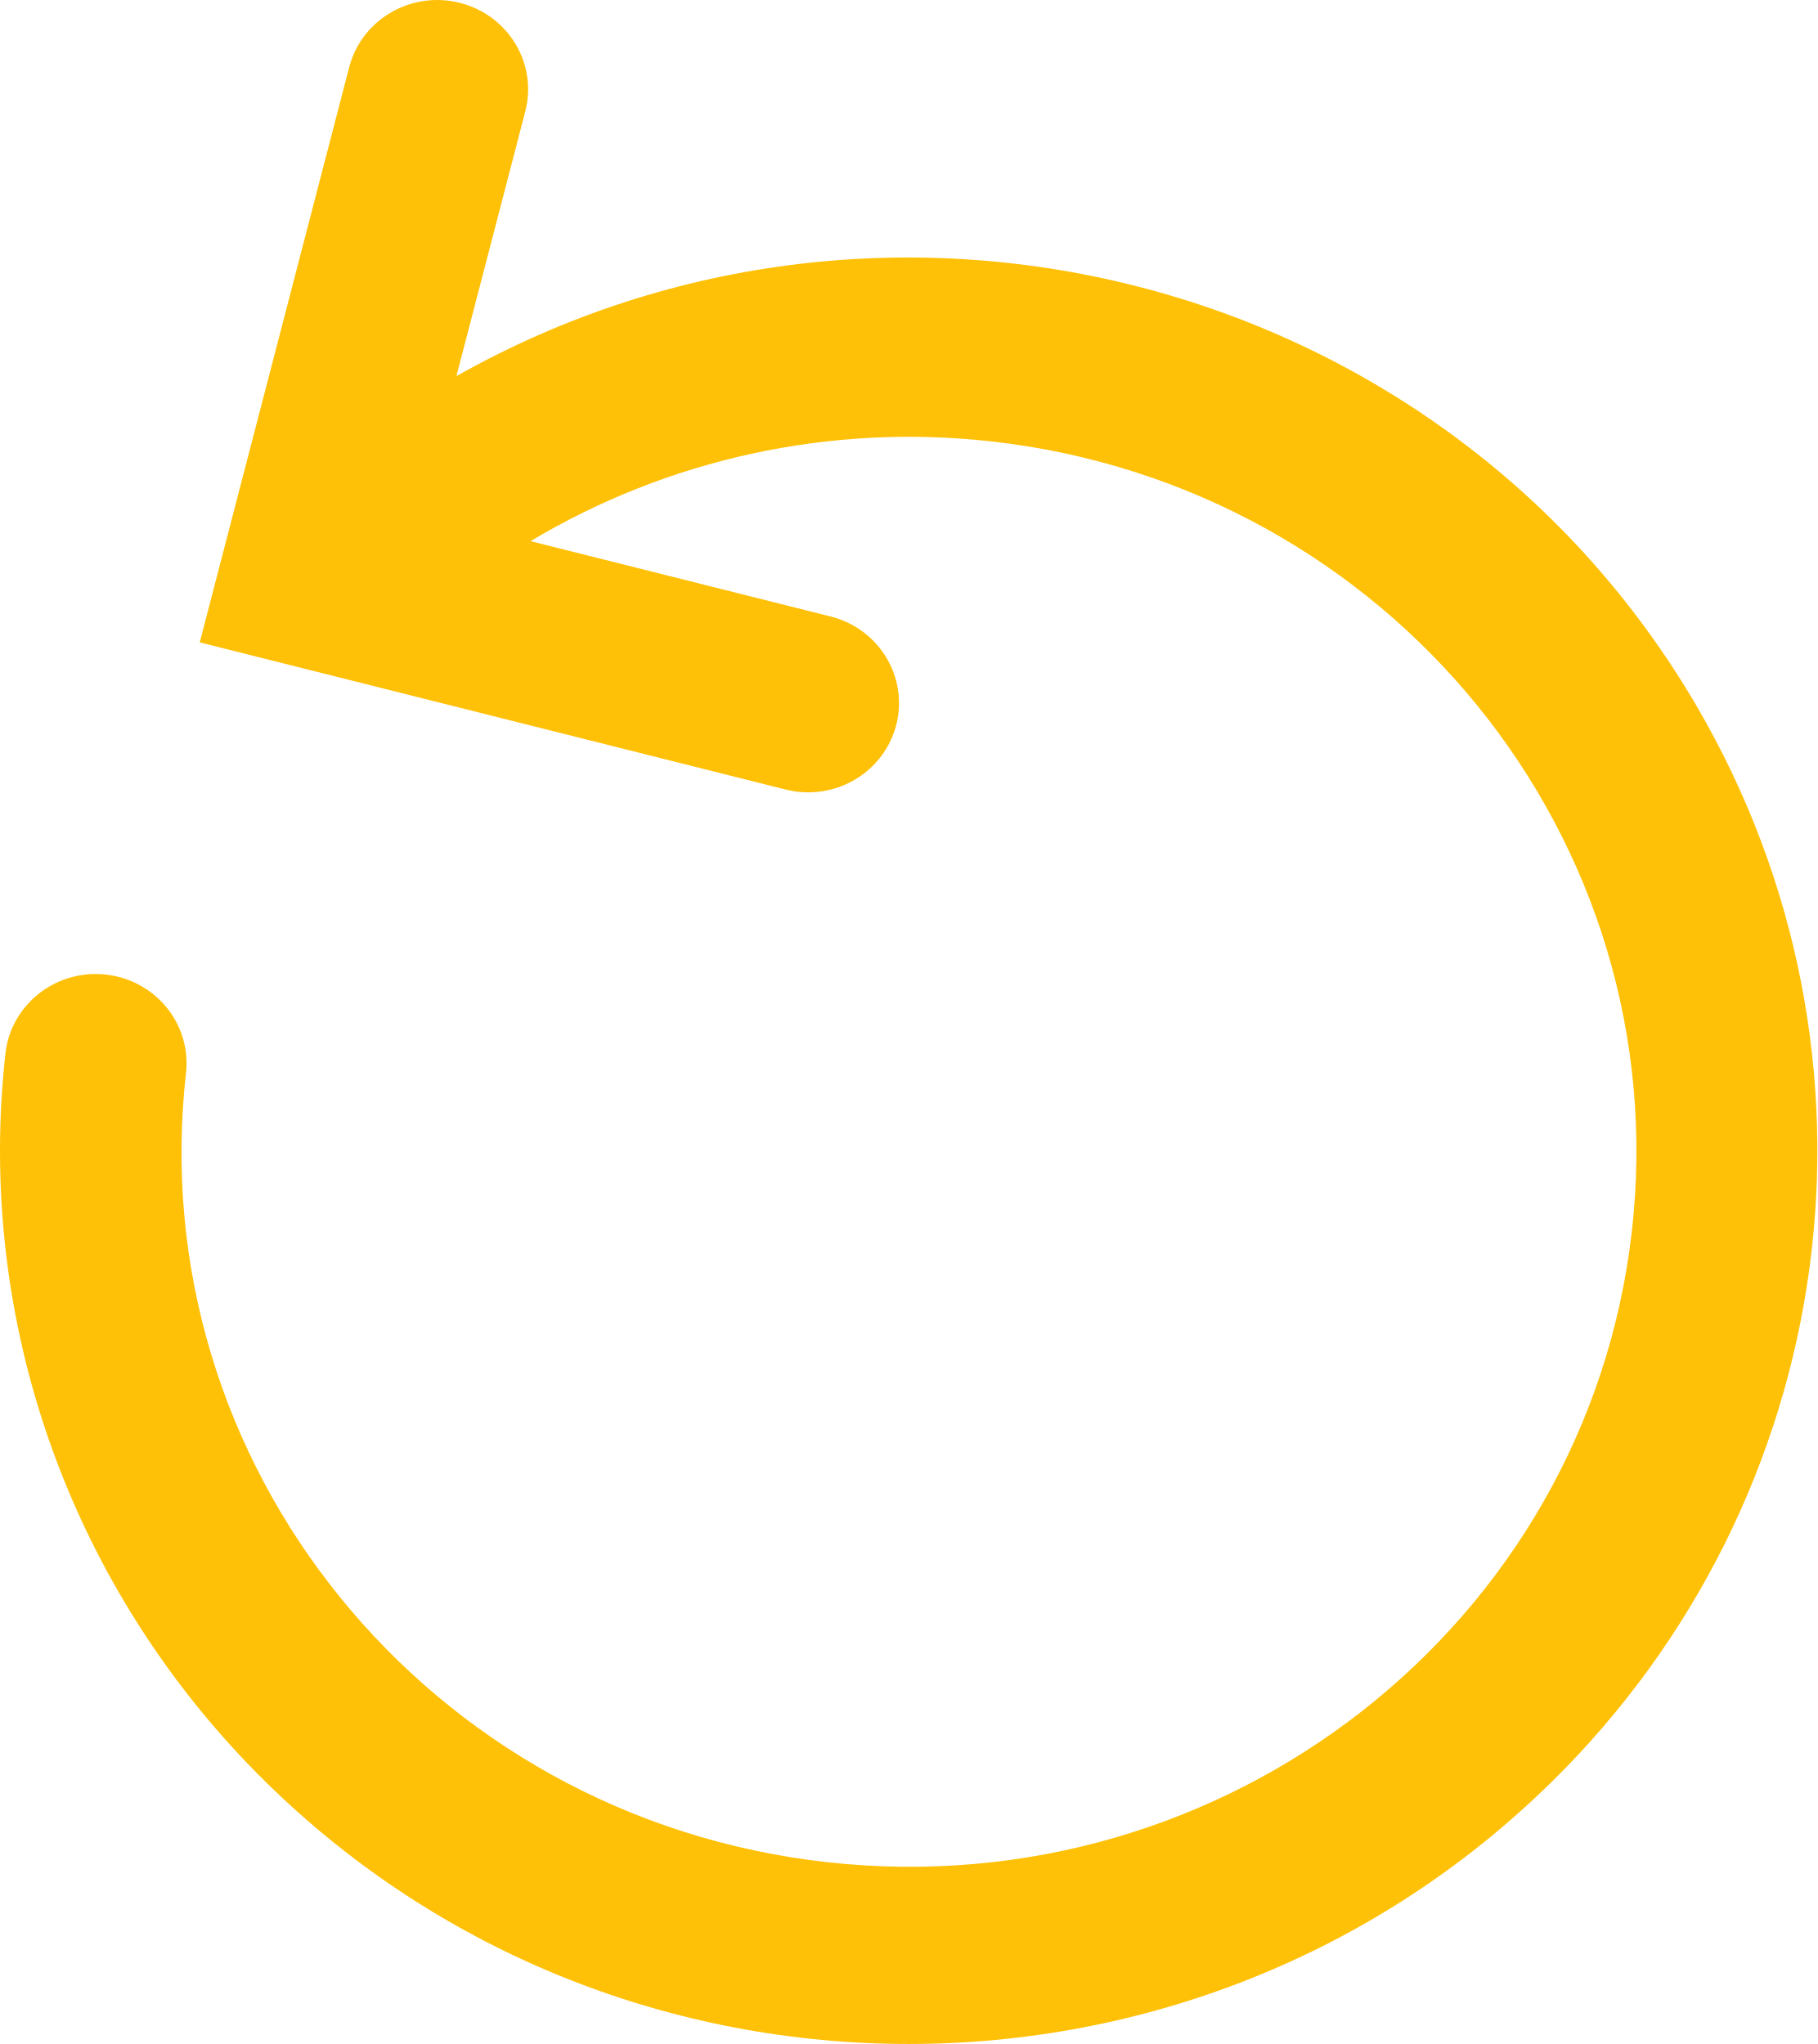
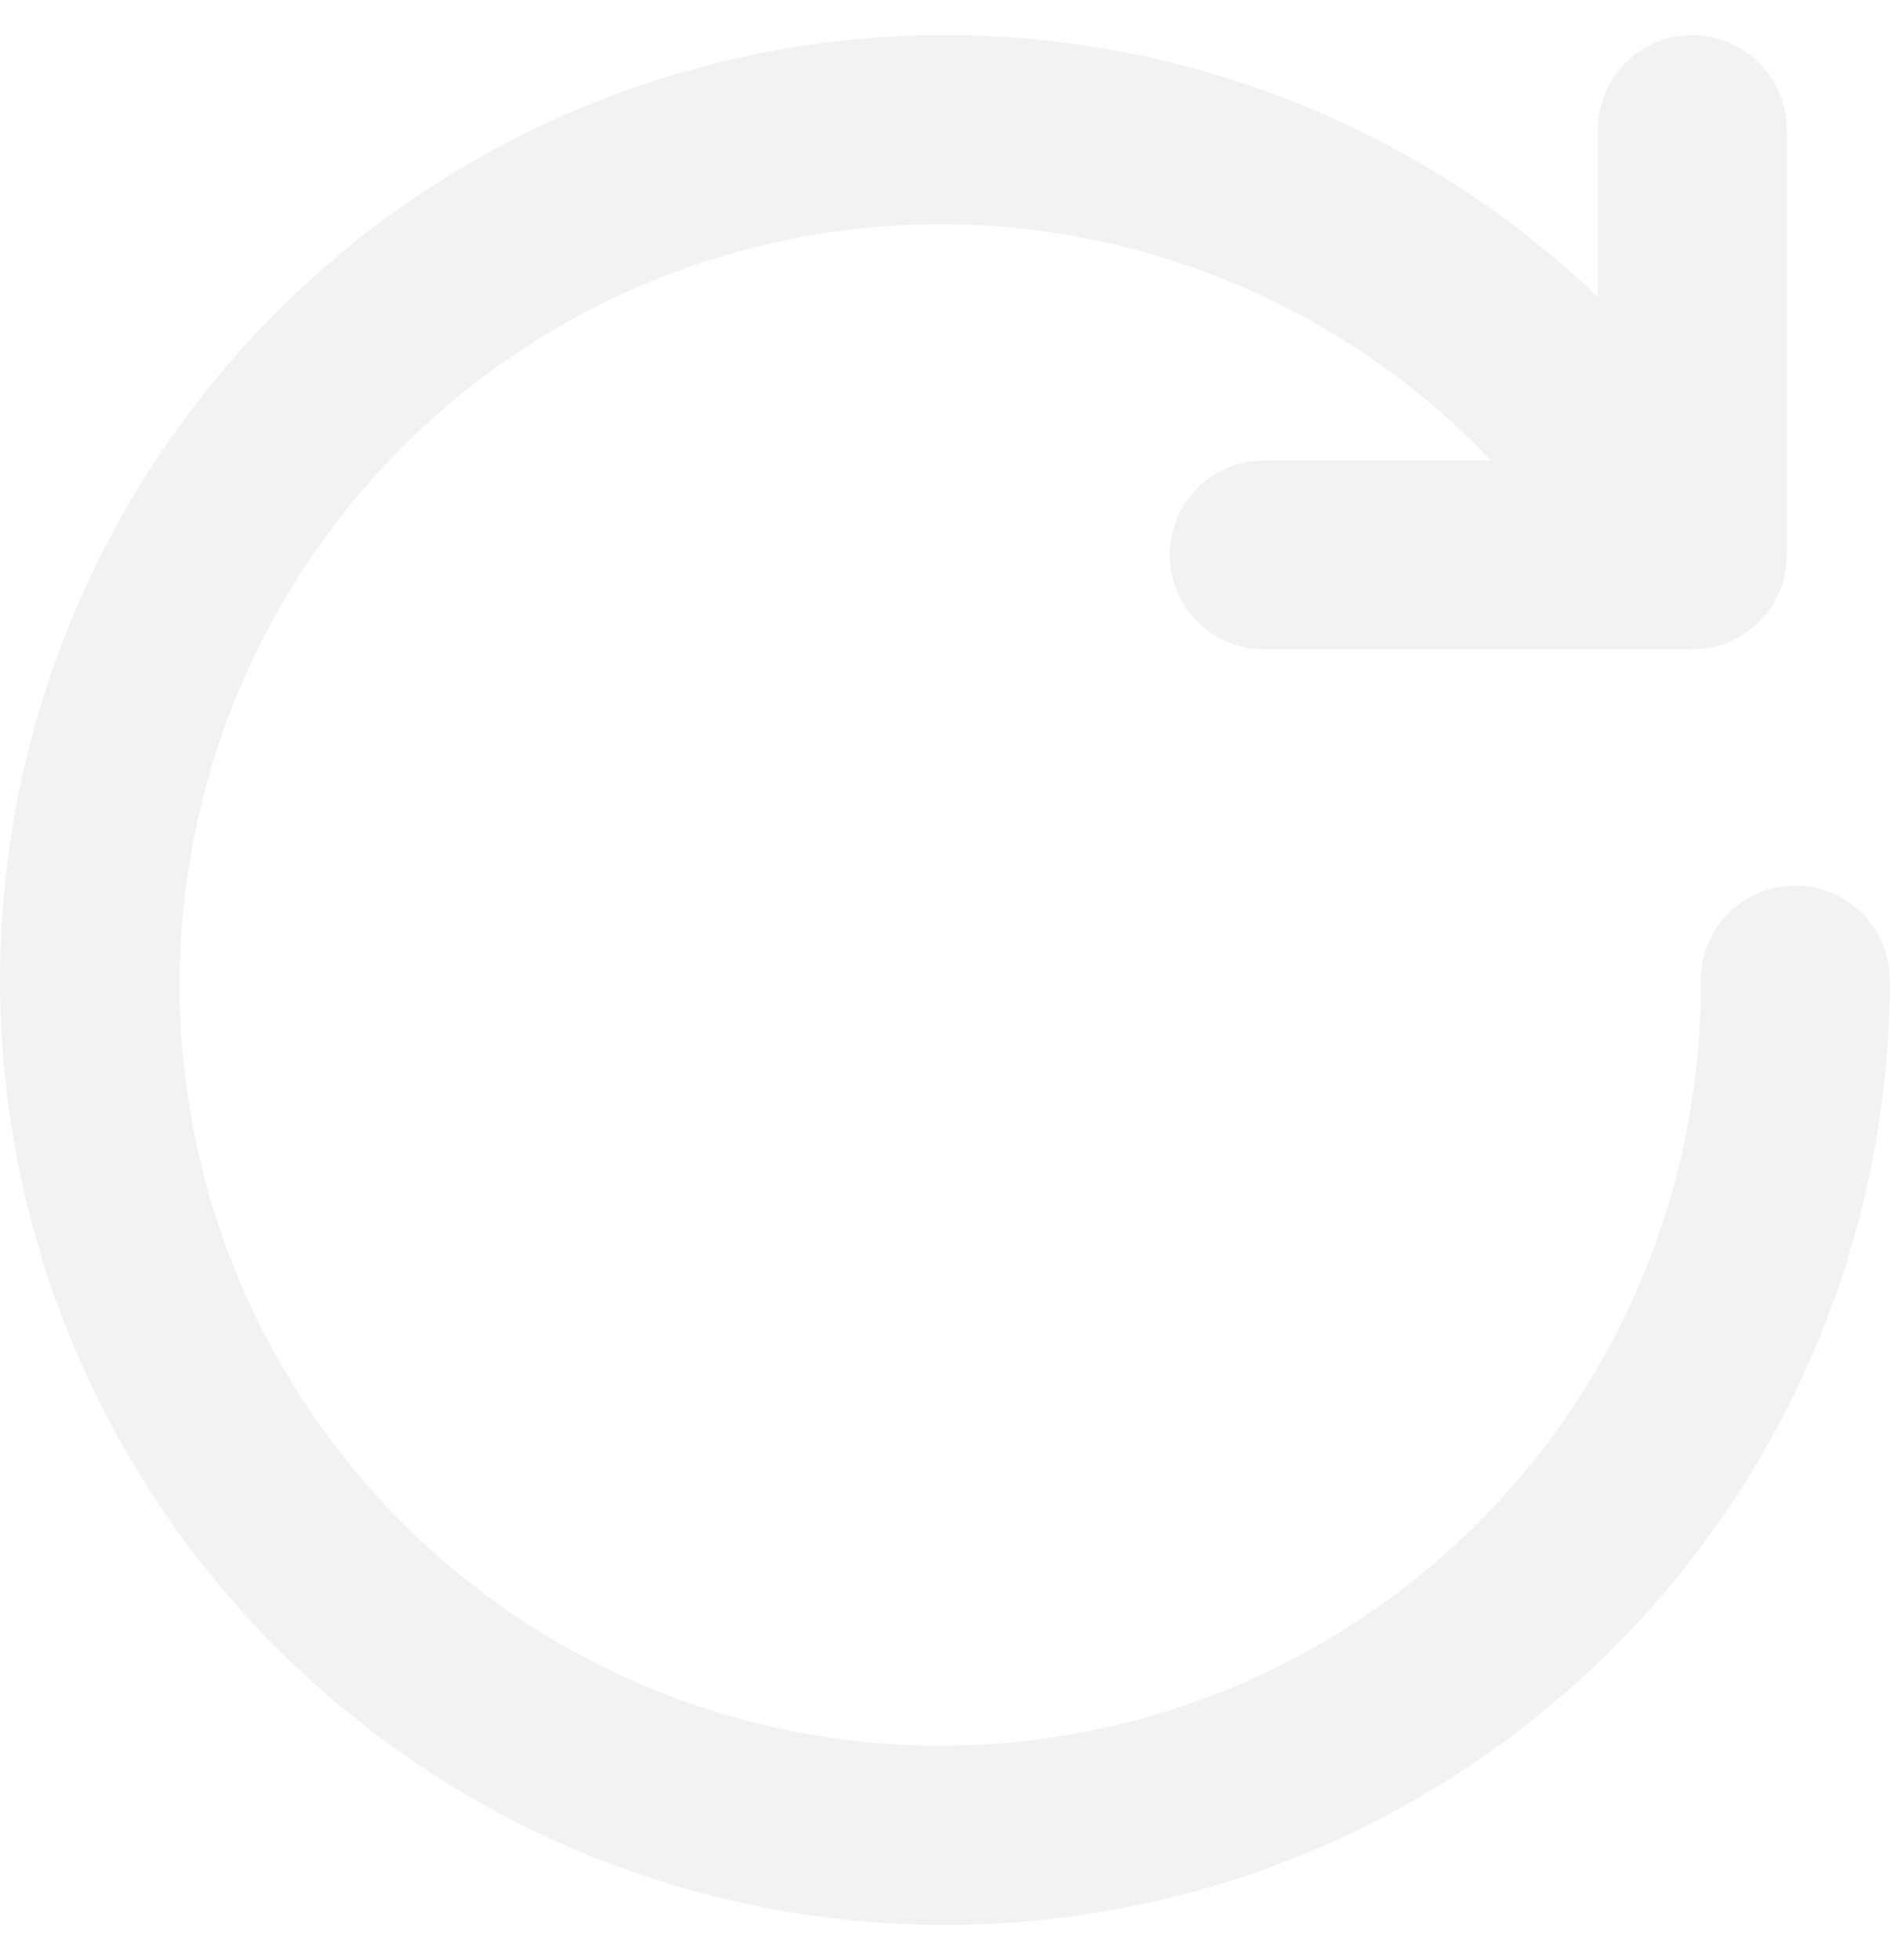
- <svg xmlns="http://www.w3.org/2000/svg" width="32" height="36" viewBox="0 0 32 36" fill="none">
-   <path d="M27.312 31.393C21.064 37.536 10.934 37.535 4.686 31.392C1.247 28.01 -0.441 23.275 0.099 18.523C0.214 17.662 1.017 17.055 1.893 17.168C2.745 17.278 3.357 18.03 3.278 18.872C2.484 25.782 7.538 32.017 14.567 32.798C21.596 33.579 27.938 28.61 28.732 21.699C29.526 14.789 24.472 8.554 17.444 7.773C14.62 7.459 11.77 8.078 9.342 9.531L14.626 10.858C15.482 11.074 15.998 11.93 15.78 12.772C15.599 13.468 14.961 13.955 14.231 13.955C14.097 13.956 13.964 13.939 13.834 13.906L3.517 11.314L6.153 1.167C6.381 0.328 7.258 -0.171 8.112 0.054C8.953 0.275 9.46 1.116 9.253 1.947L8.037 6.624C15.702 2.301 25.48 4.904 29.877 12.44C33.474 18.602 32.422 26.369 27.313 31.393L27.312 31.393Z" fill="#FFC107" />
+ <svg xmlns="http://www.w3.org/2000/svg" width="27" height="28" viewBox="0 0 27 28" fill="none">
+   <path d="M25.65 12.652C25.292 12.652 24.949 12.794 24.695 13.047C24.442 13.3 24.3 13.644 24.3 14.002C24.316 16.53 23.45 18.986 21.851 20.944C20.251 22.903 18.019 24.243 15.538 24.733C13.058 25.223 10.484 24.832 8.26 23.628C6.036 22.425 4.302 20.483 3.355 18.139C2.409 15.794 2.31 13.192 3.075 10.782C3.84 8.372 5.422 6.304 7.547 4.935C9.673 3.566 12.21 2.98 14.721 3.28C17.232 3.58 19.559 4.746 21.303 6.577H18.063C17.705 6.577 17.362 6.719 17.108 6.972C16.855 7.226 16.713 7.569 16.713 7.927C16.713 8.285 16.855 8.628 17.108 8.882C17.362 9.135 17.705 9.277 18.063 9.277H24.178C24.537 9.277 24.88 9.135 25.133 8.882C25.386 8.628 25.529 8.285 25.529 7.927V1.852C25.529 1.494 25.386 1.151 25.133 0.897C24.88 0.644 24.537 0.502 24.178 0.502C23.82 0.502 23.477 0.644 23.224 0.897C22.971 1.151 22.828 1.494 22.828 1.852V4.241C20.58 2.092 17.659 0.785 14.558 0.542C11.458 0.298 8.368 1.132 5.812 2.903C3.255 4.674 1.389 7.274 0.528 10.263C-0.333 13.251 -0.136 16.446 1.086 19.305C2.309 22.165 4.481 24.515 7.236 25.959C9.991 27.402 13.16 27.849 16.207 27.226C19.254 26.602 21.992 24.946 23.959 22.536C25.925 20.127 27 17.112 27 14.002C27 13.644 26.858 13.3 26.605 13.047C26.351 12.794 26.008 12.652 25.65 12.652Z" fill="#F2F2F2" />
</svg>
